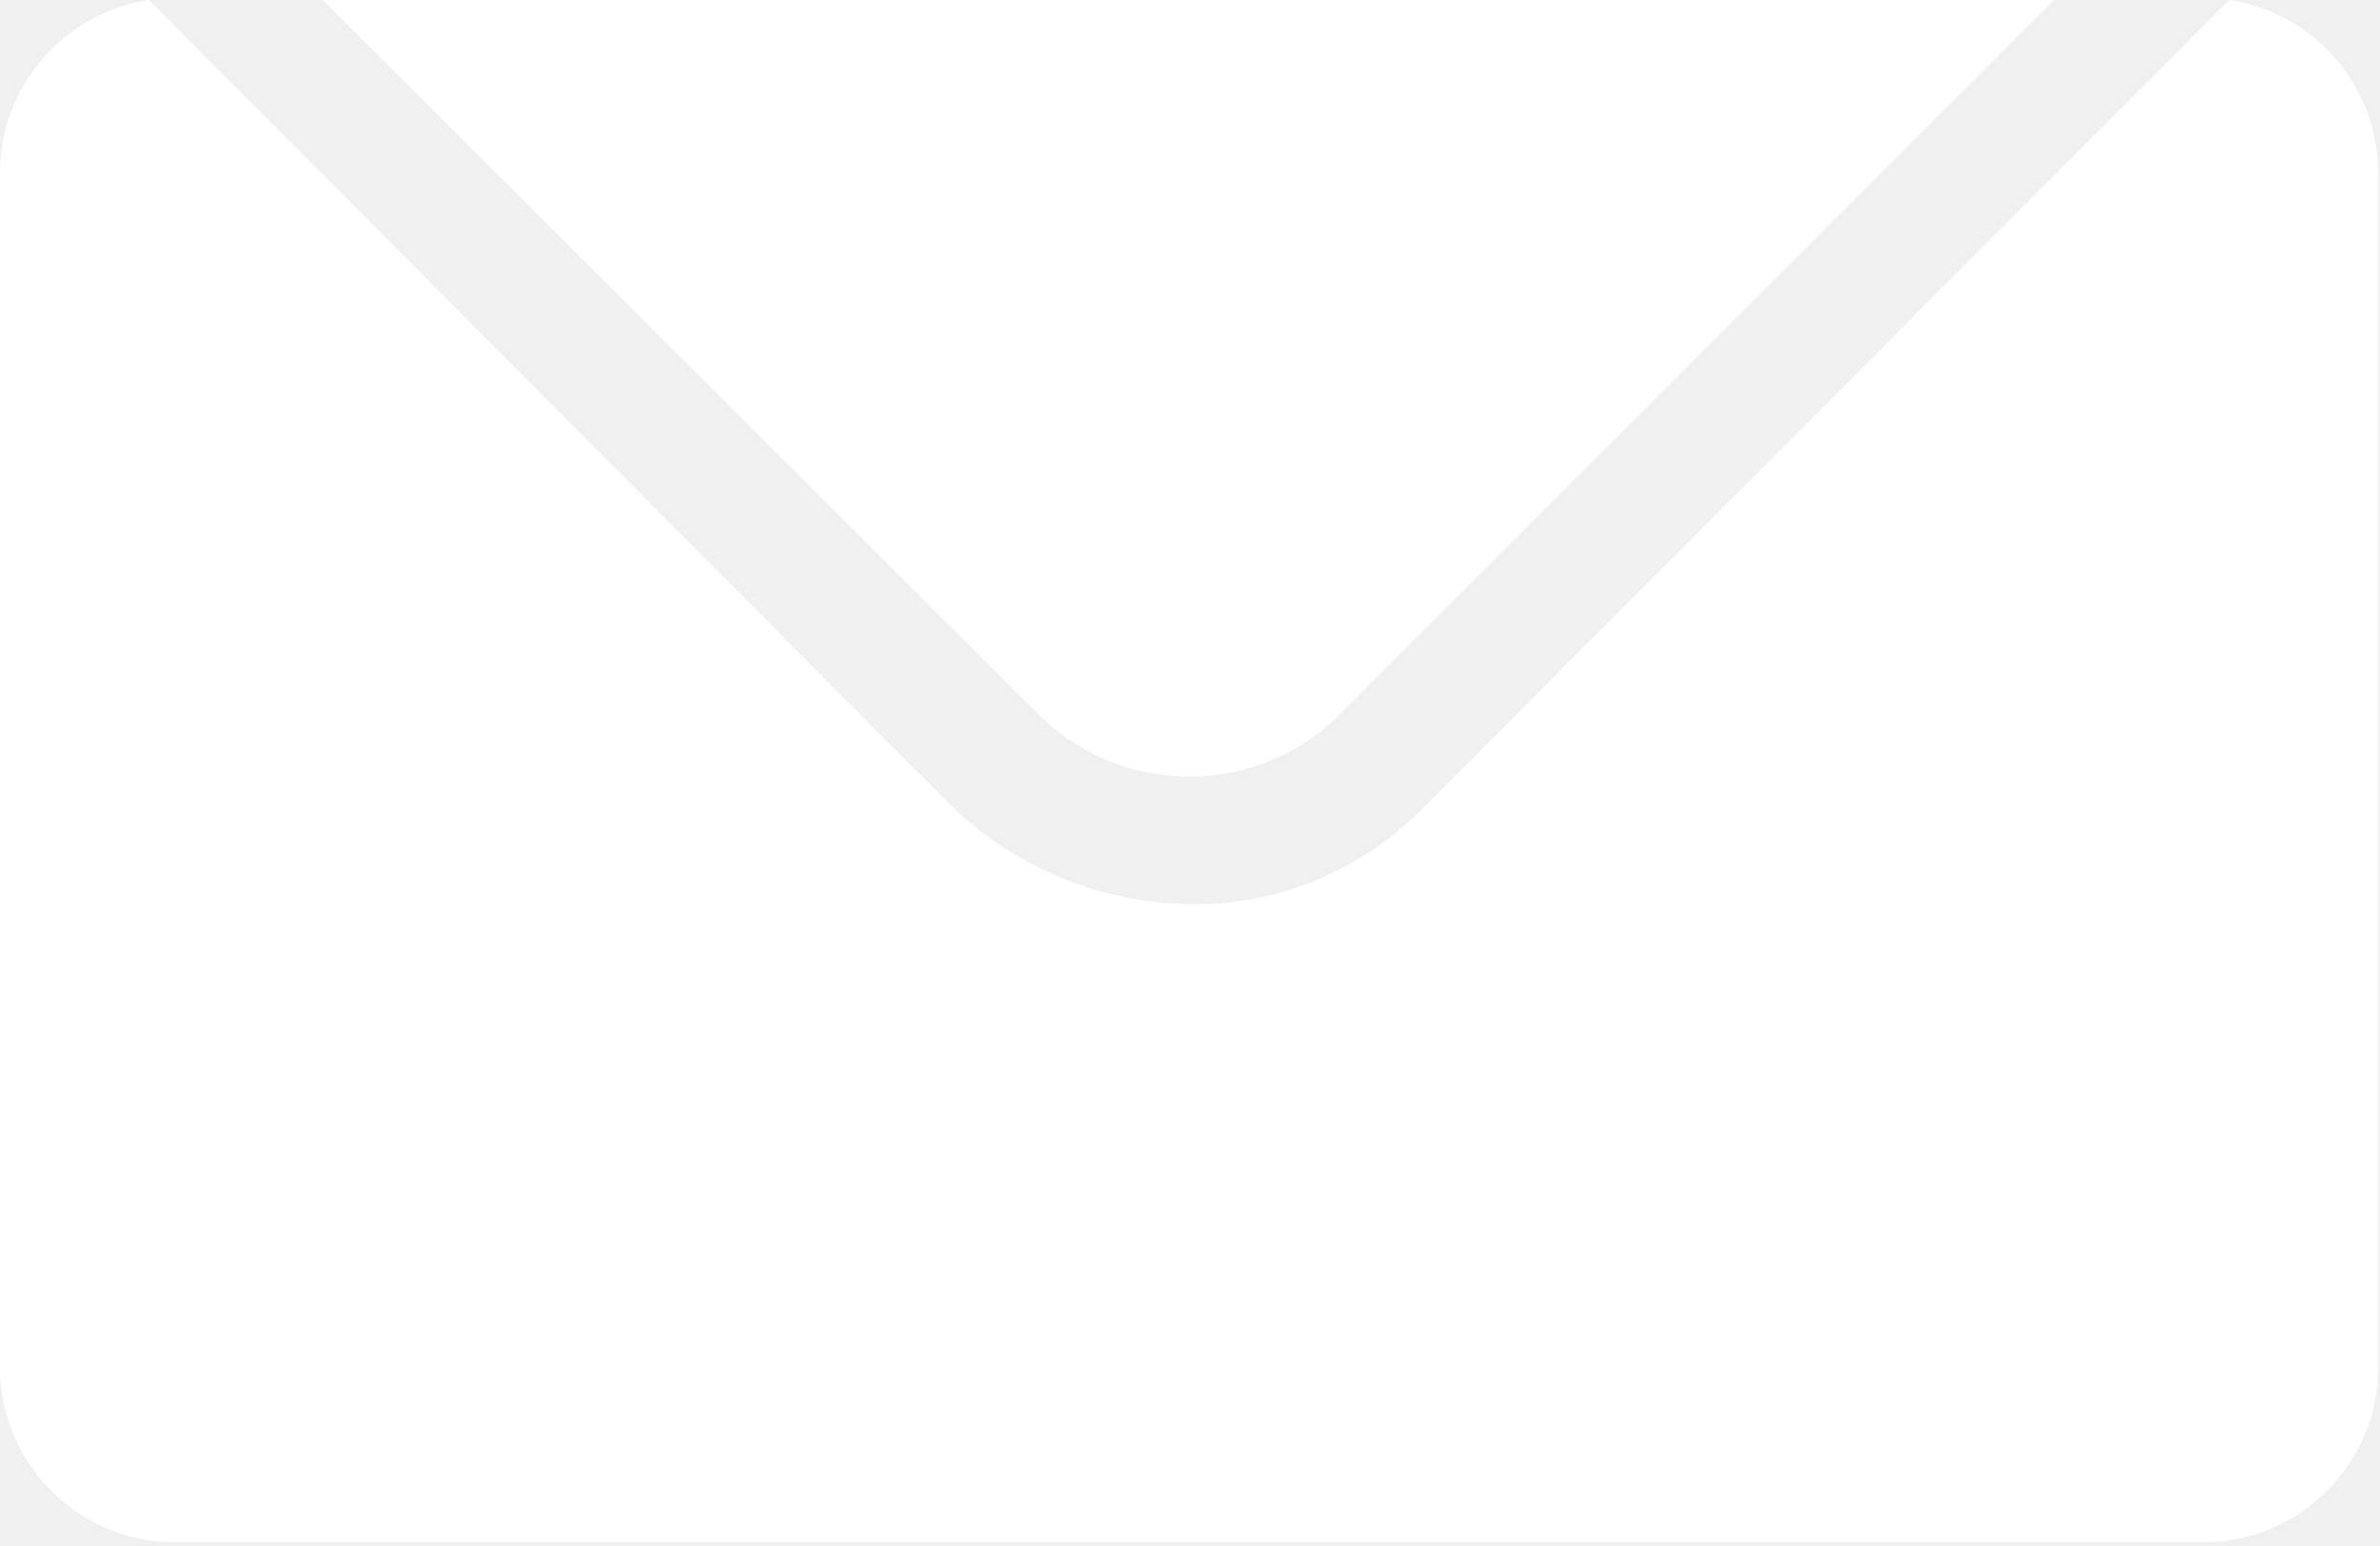
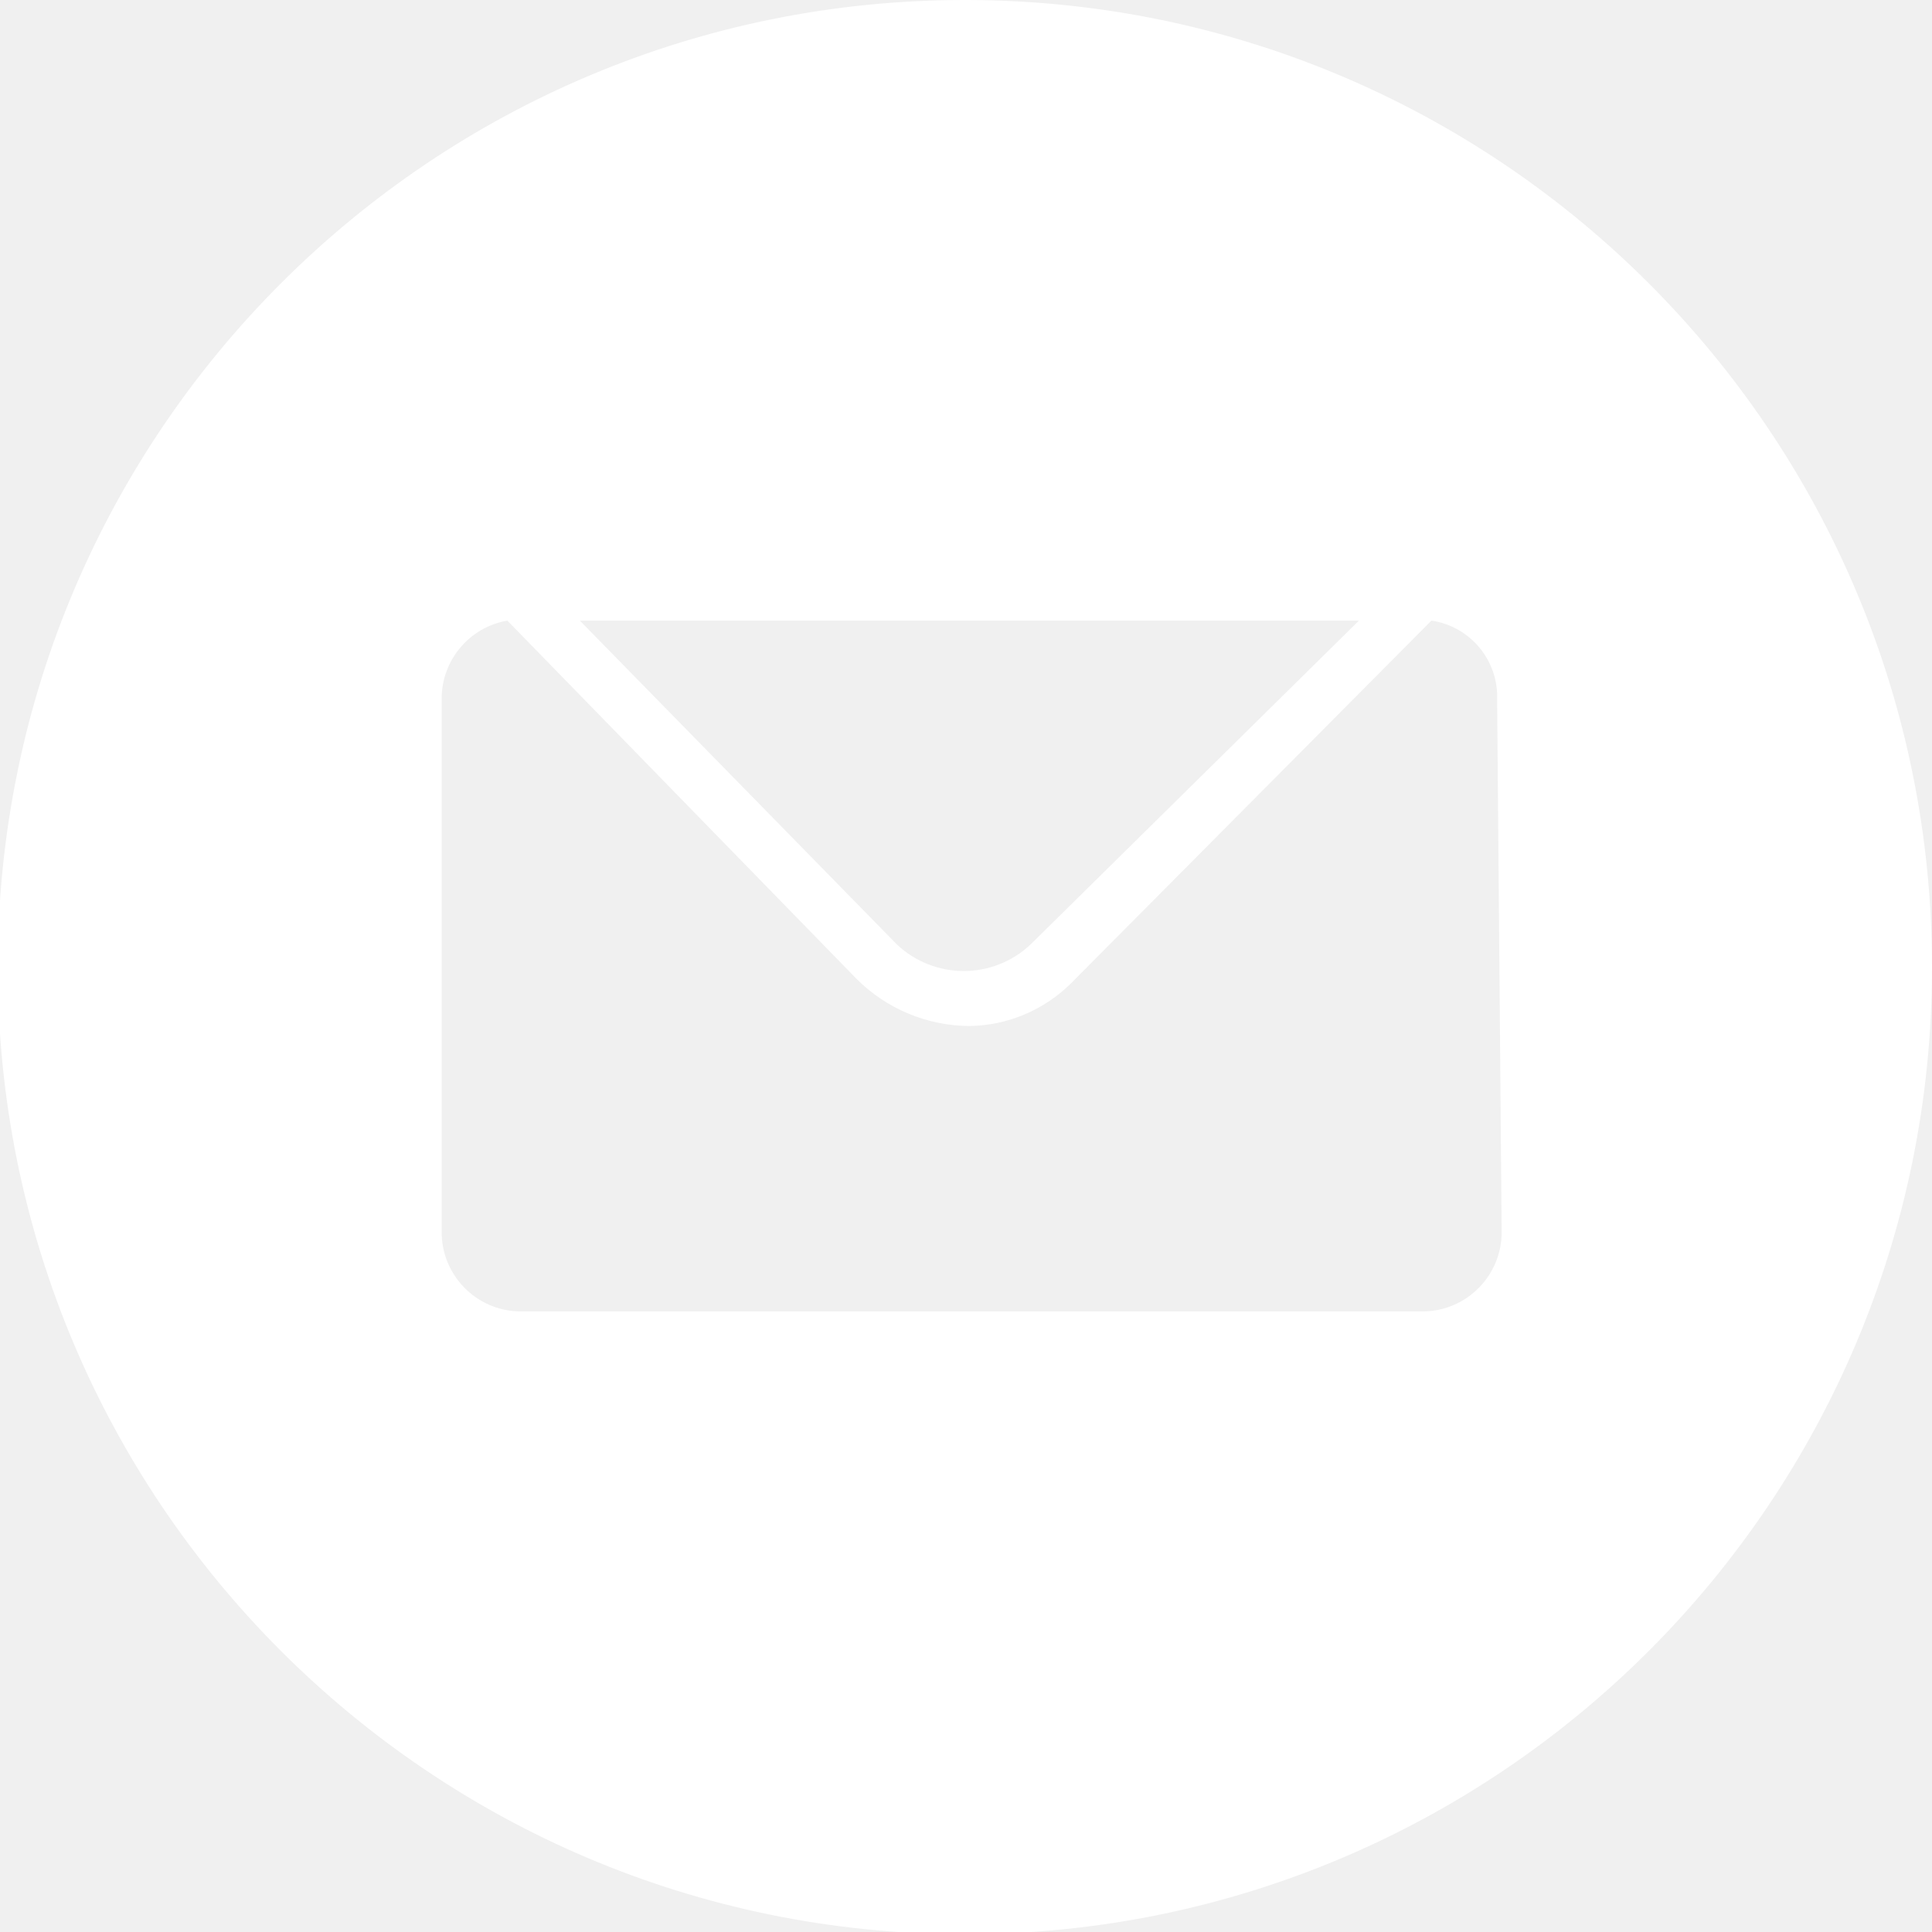
- <svg xmlns="http://www.w3.org/2000/svg" viewBox="0 0 13.58 8.82">
+ <svg xmlns="http://www.w3.org/2000/svg" viewBox="0 0 8.53 8.53">
  <defs>
    <style>.a{fill:#fff;}</style>
  </defs>
-   <path class="a" d="M7.6,4.12,11.72,0H1.84L5.9,4.05A1.22,1.22,0,0,0,7.6,4.12Z" />
-   <path class="a" d="M12.72,0,8.11,4.62a1.82,1.82,0,0,1-1.3.54,2,2,0,0,1-1.42-.6L.85,0A1,1,0,0,0,0,1V7.8a1,1,0,0,0,1,1H12.57a1,1,0,0,0,1-1V1A1,1,0,0,0,12.72,0Z" />
+   <path class="a" d="M4.27,0A4.27,4.27,0,1,0,8.53,4.27,4.27,4.27,0,0,0,4.27,0ZM6,2.74,4.55,4.17a.43.43,0,0,1-.59,0L2.56,2.74Zm.63,2.7a.35.35,0,0,1-.34.35h-4a.35.35,0,0,1-.34-.35V3.09a.35.35,0,0,1,.29-.35L3.78,4.32a.71.71,0,0,0,.5.21.65.65,0,0,0,.45-.19l1.59-1.6a.34.34,0,0,1,.29.35Z" />
</svg>
